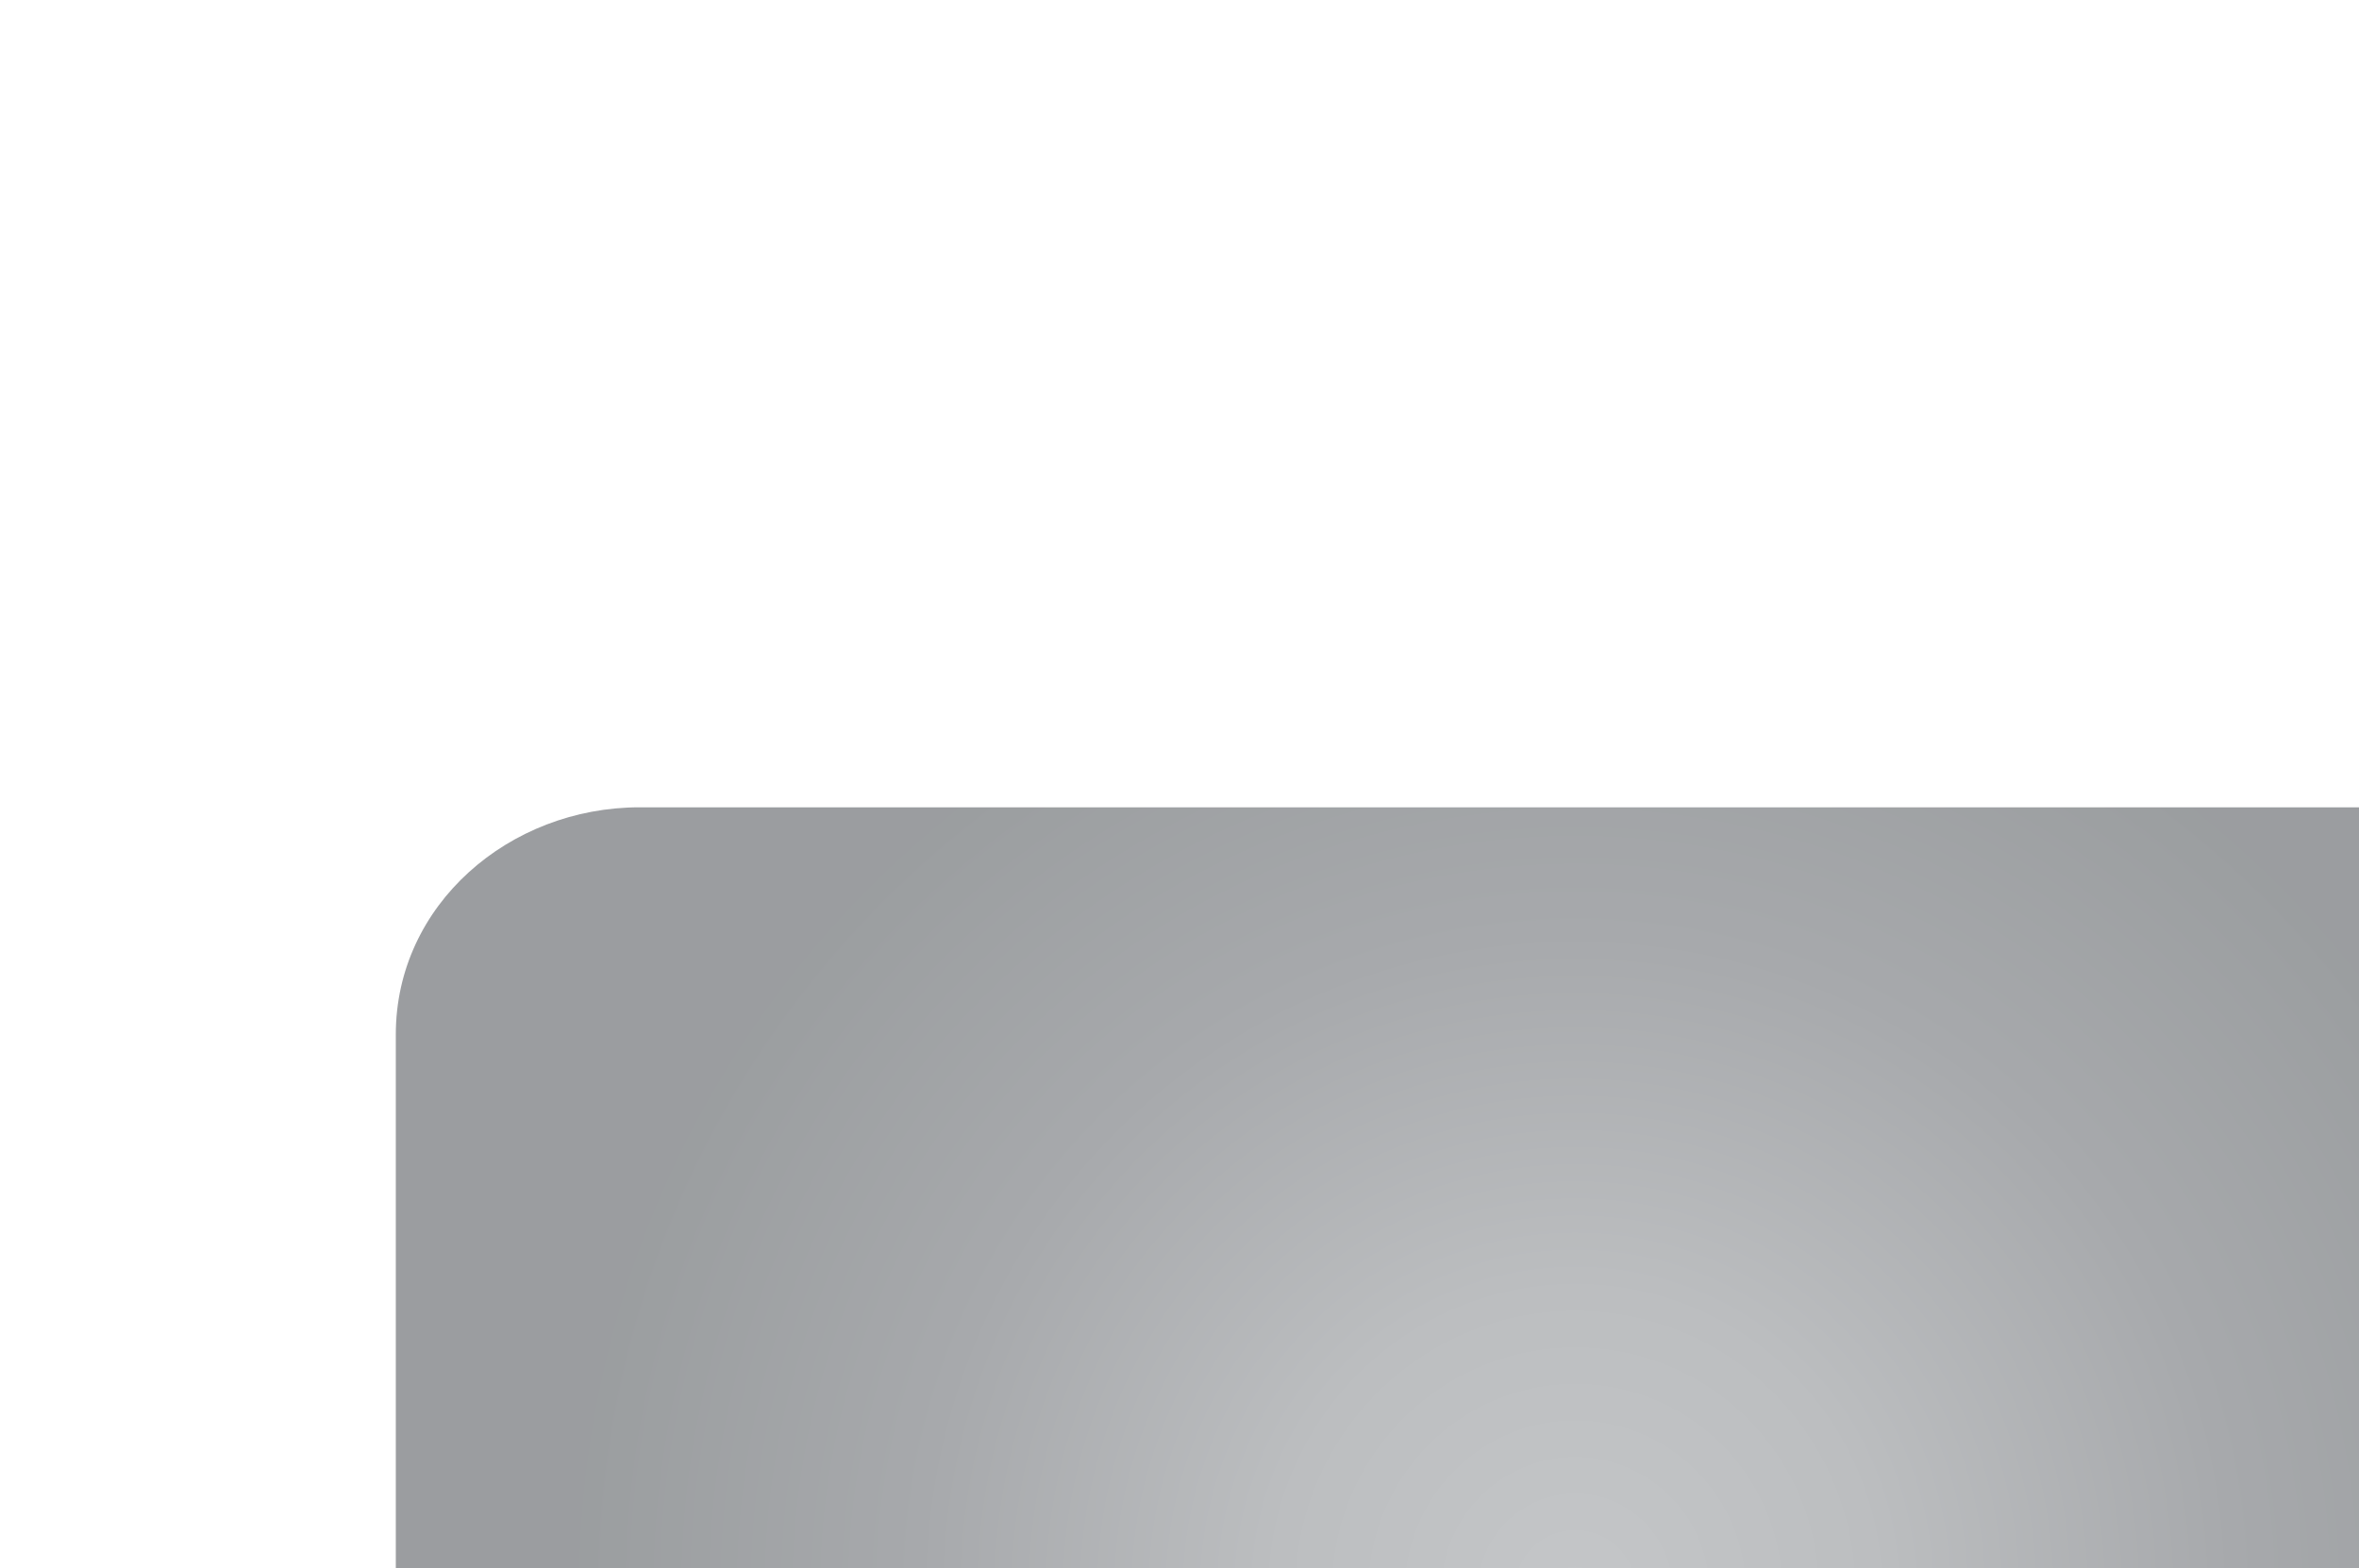
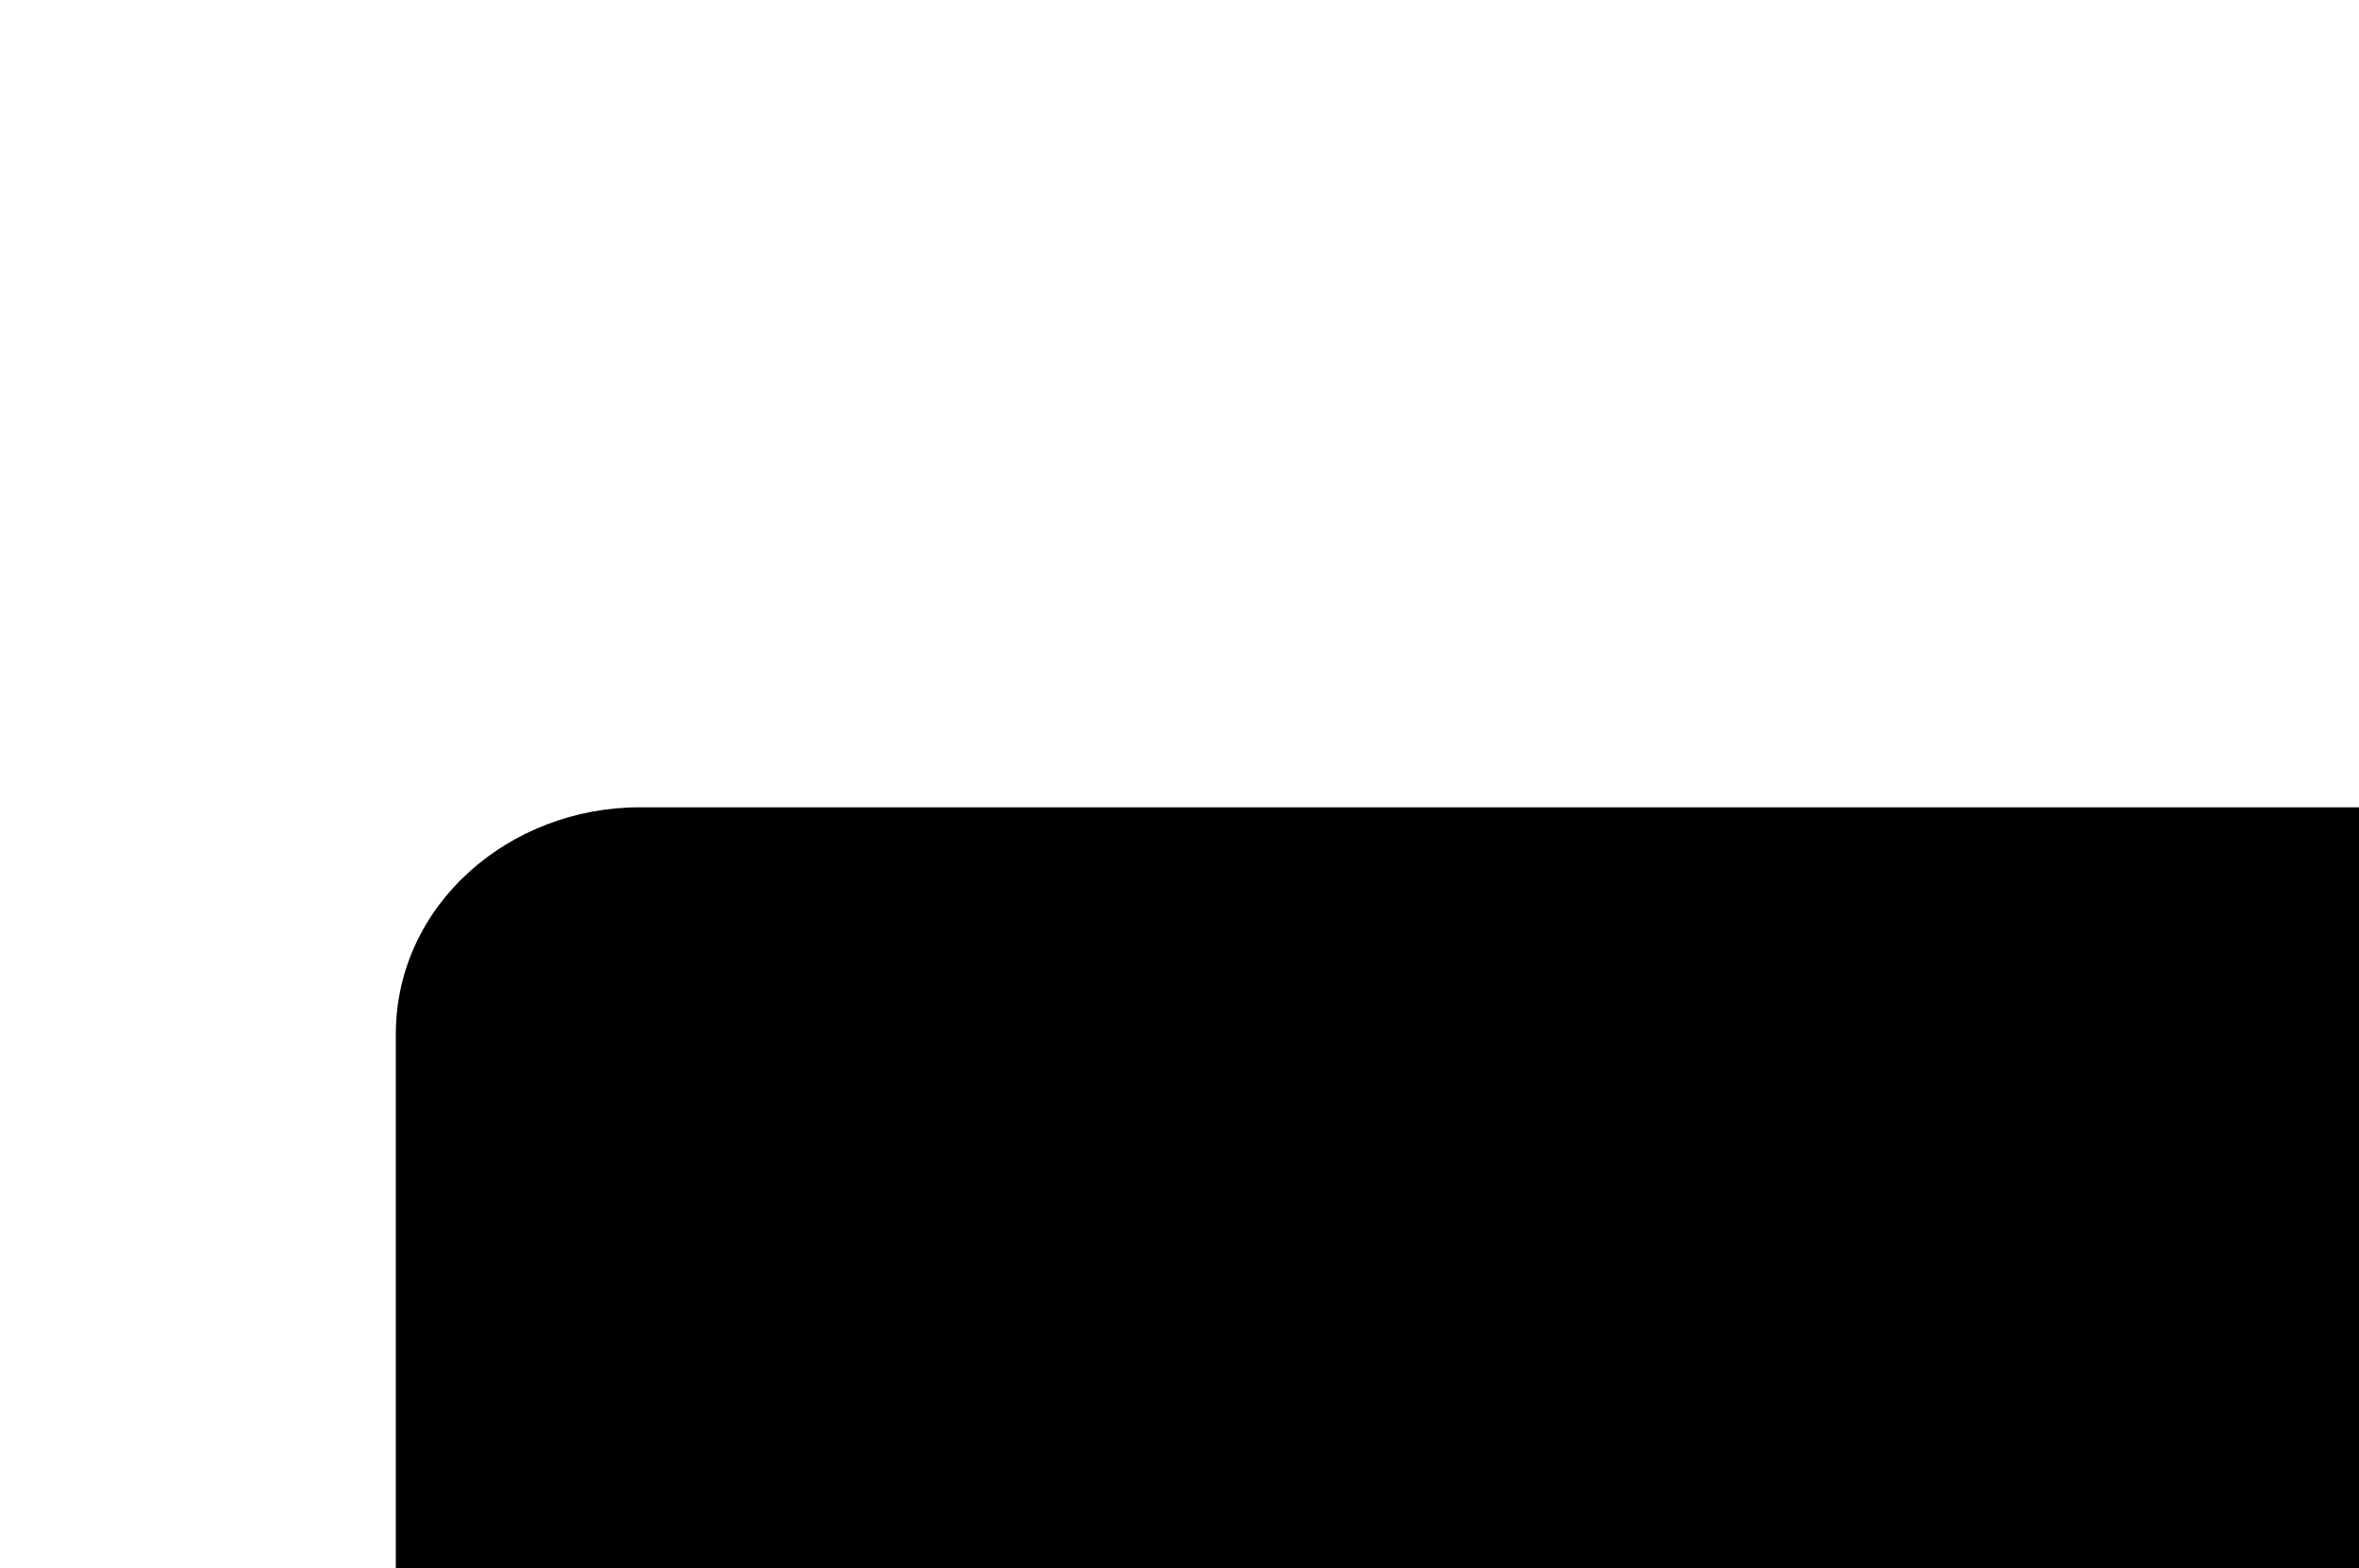
- <svg xmlns="http://www.w3.org/2000/svg" version="1.1" id="Layer_1" x="0px" y="0px" xml:space="preserve">
-   <radialGradient id="SVGID_1_" cx="99.5" cy="100.5" r="63.248" gradientUnits="userSpaceOnUse">
-     <stop offset="0.006" style="stop-color:#C4C6C8" />
-     <stop offset="0.298" style="stop-color:#BCBEC0" />
-     <stop offset="0.657" style="stop-color:#A7A9AC" />
-     <stop offset="0.99" style="stop-color:#9B9EA0" />
-     <stop offset="1" style="stop-color:#9B9DA0" />
-   </radialGradient>
-   <path fill="url(#SVGID_1_)" d="M159.601,51C167.83,51,174,57.147,174,65.349v69.303c0,8.201-6.17,15.349-14.399,15.349H40.399  C32.17,150,25,142.853,25,134.651V65.349C25,57.147,32.17,51,40.399,51H159.601z" />
+ <svg xmlns="http://www.w3.org/2000/svg" version="1.1" id="Layer_1" xml:space="preserve">
+   <path d="M159.601,51C167.83,51,174,57.147,174,65.349v69.303c0,8.201-6.17,15.349-14.399,15.349H40.399    C32.17,150,25,142.853,25,134.651V65.349C25,57.147,32.17,51,40.399,51H159.601z" />
</svg>
